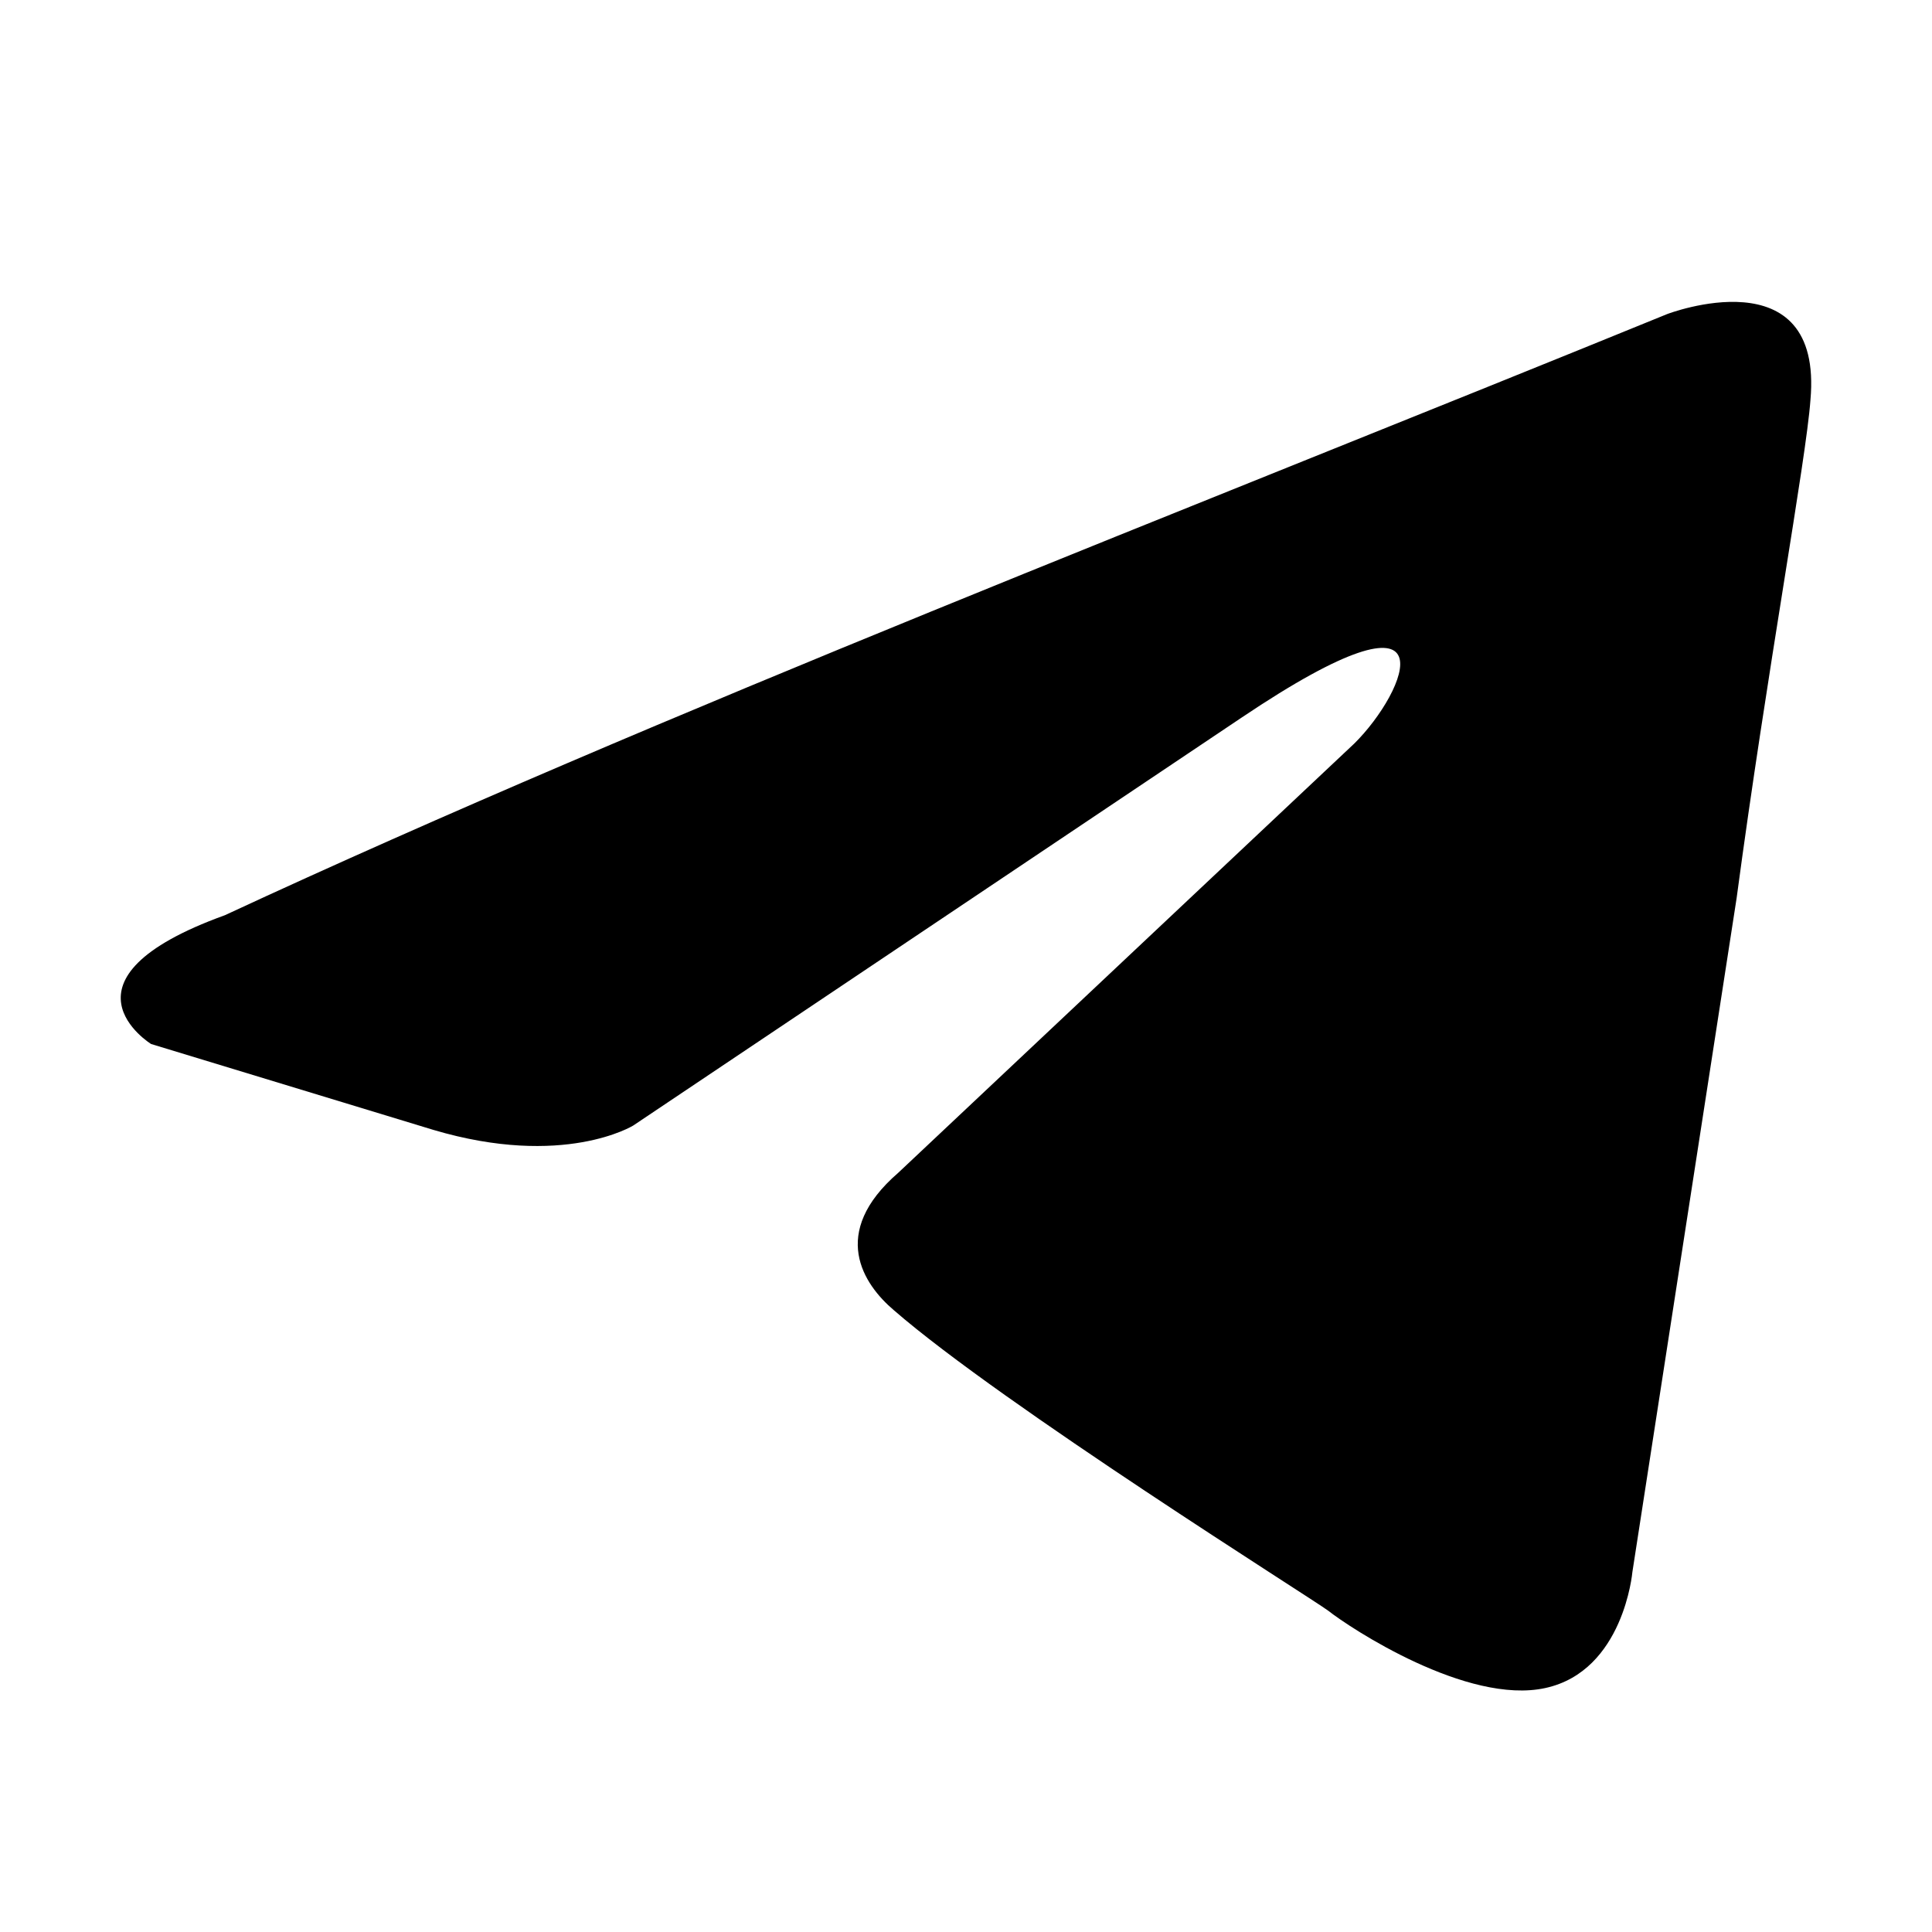
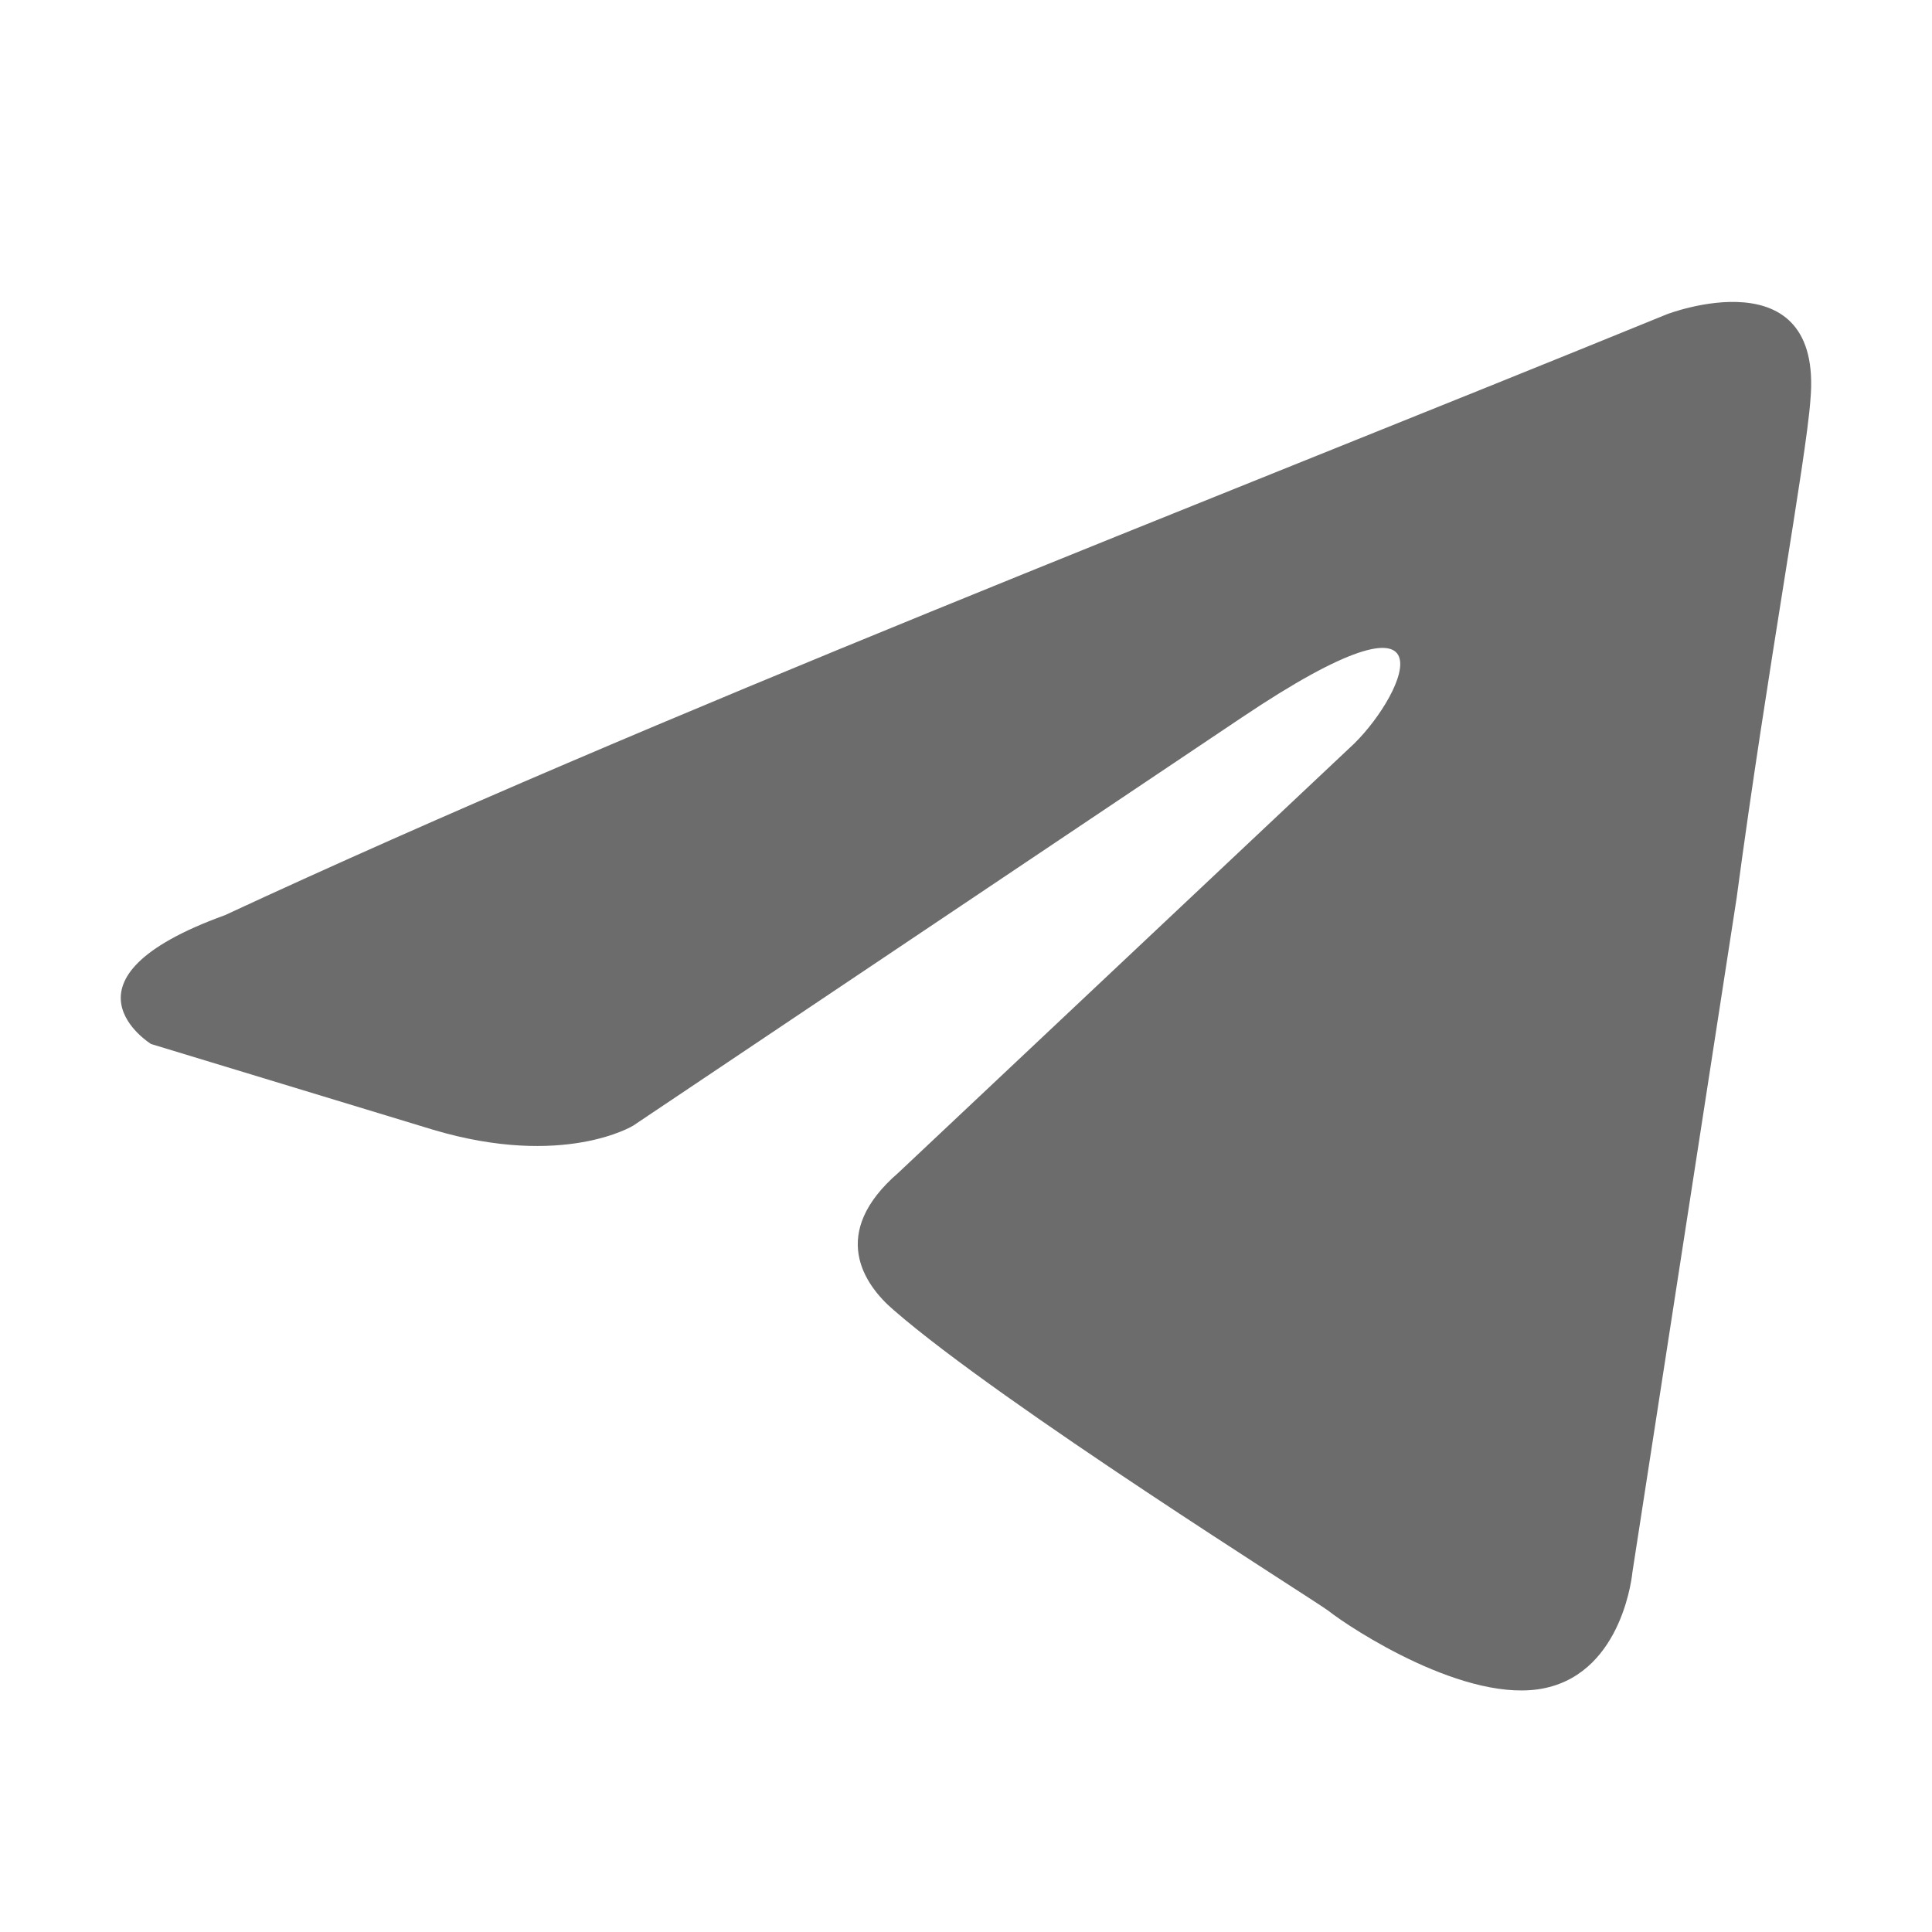
- <svg xmlns="http://www.w3.org/2000/svg" width="24" height="24" viewBox="0 0 24 24" fill="none">
-   <path d="M20.709 3.902C20.709 3.902 22.652 3.156 22.49 4.969C22.436 5.716 21.951 8.329 21.573 11.156L20.278 19.529C20.278 19.529 20.17 20.756 19.198 20.969C18.227 21.183 16.77 20.223 16.5 20.009C16.285 19.849 12.453 17.449 11.104 16.276C10.726 15.956 10.295 15.316 11.158 14.569L16.824 9.236C17.472 8.596 18.119 7.102 15.421 8.916L7.866 13.982C7.866 13.982 7.003 14.516 5.384 14.036L1.877 12.969C1.877 12.969 0.581 12.169 2.794 11.369C8.19 8.862 14.828 6.302 20.709 3.902Z" fill="black" />
+ <svg xmlns="http://www.w3.org/2000/svg" width="16" height="16" viewBox="0 0 16 16" fill="none">
+   <path d="M13.806 2.602C13.806 2.602 15.101 2.104 14.993 3.313C14.957 3.81 14.634 5.553 14.382 7.437L13.519 13.02C13.519 13.02 13.447 13.837 12.799 13.979C12.152 14.122 11.18 13.482 11 13.339C10.856 13.233 8.302 11.633 7.403 10.851C7.151 10.637 6.863 10.211 7.439 9.713L11.216 6.157C11.648 5.73 12.08 4.735 10.281 5.944L5.244 9.322C5.244 9.322 4.669 9.677 3.59 9.357L1.251 8.646C1.251 8.646 0.388 8.113 1.863 7.579C5.46 5.908 9.885 4.202 13.806 2.602Z" fill="#6C6C6C" />
</svg>
